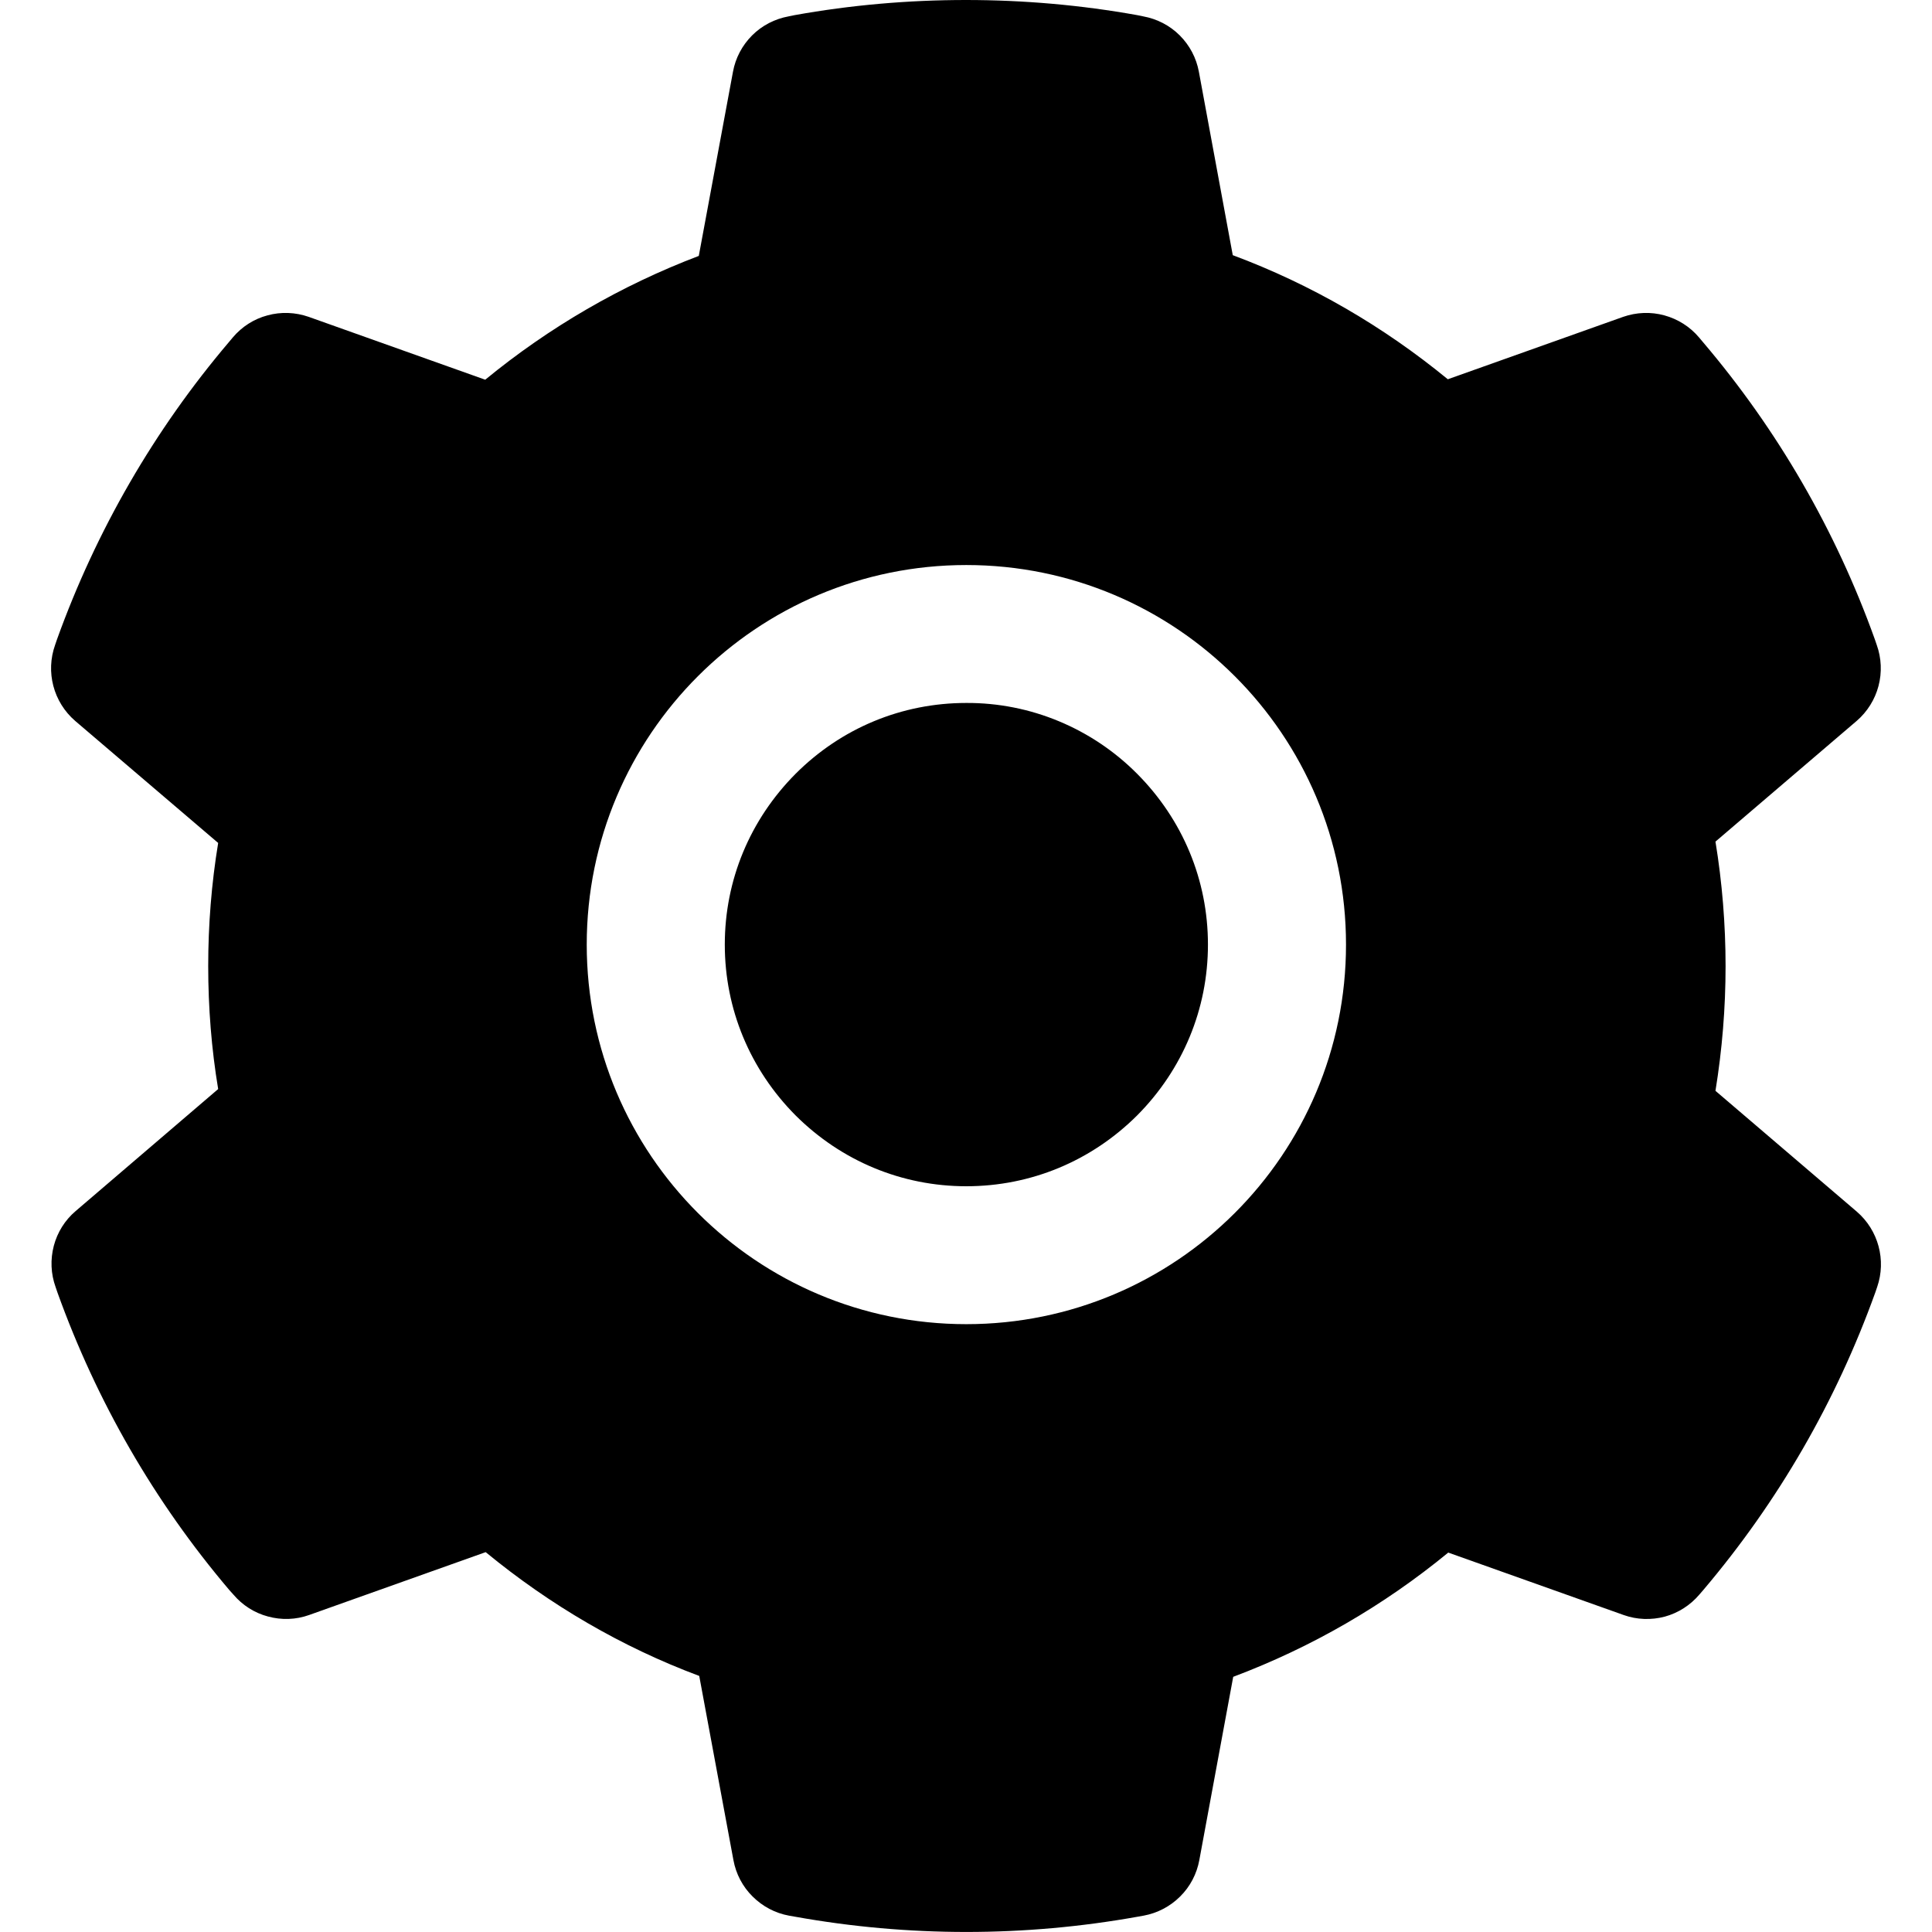
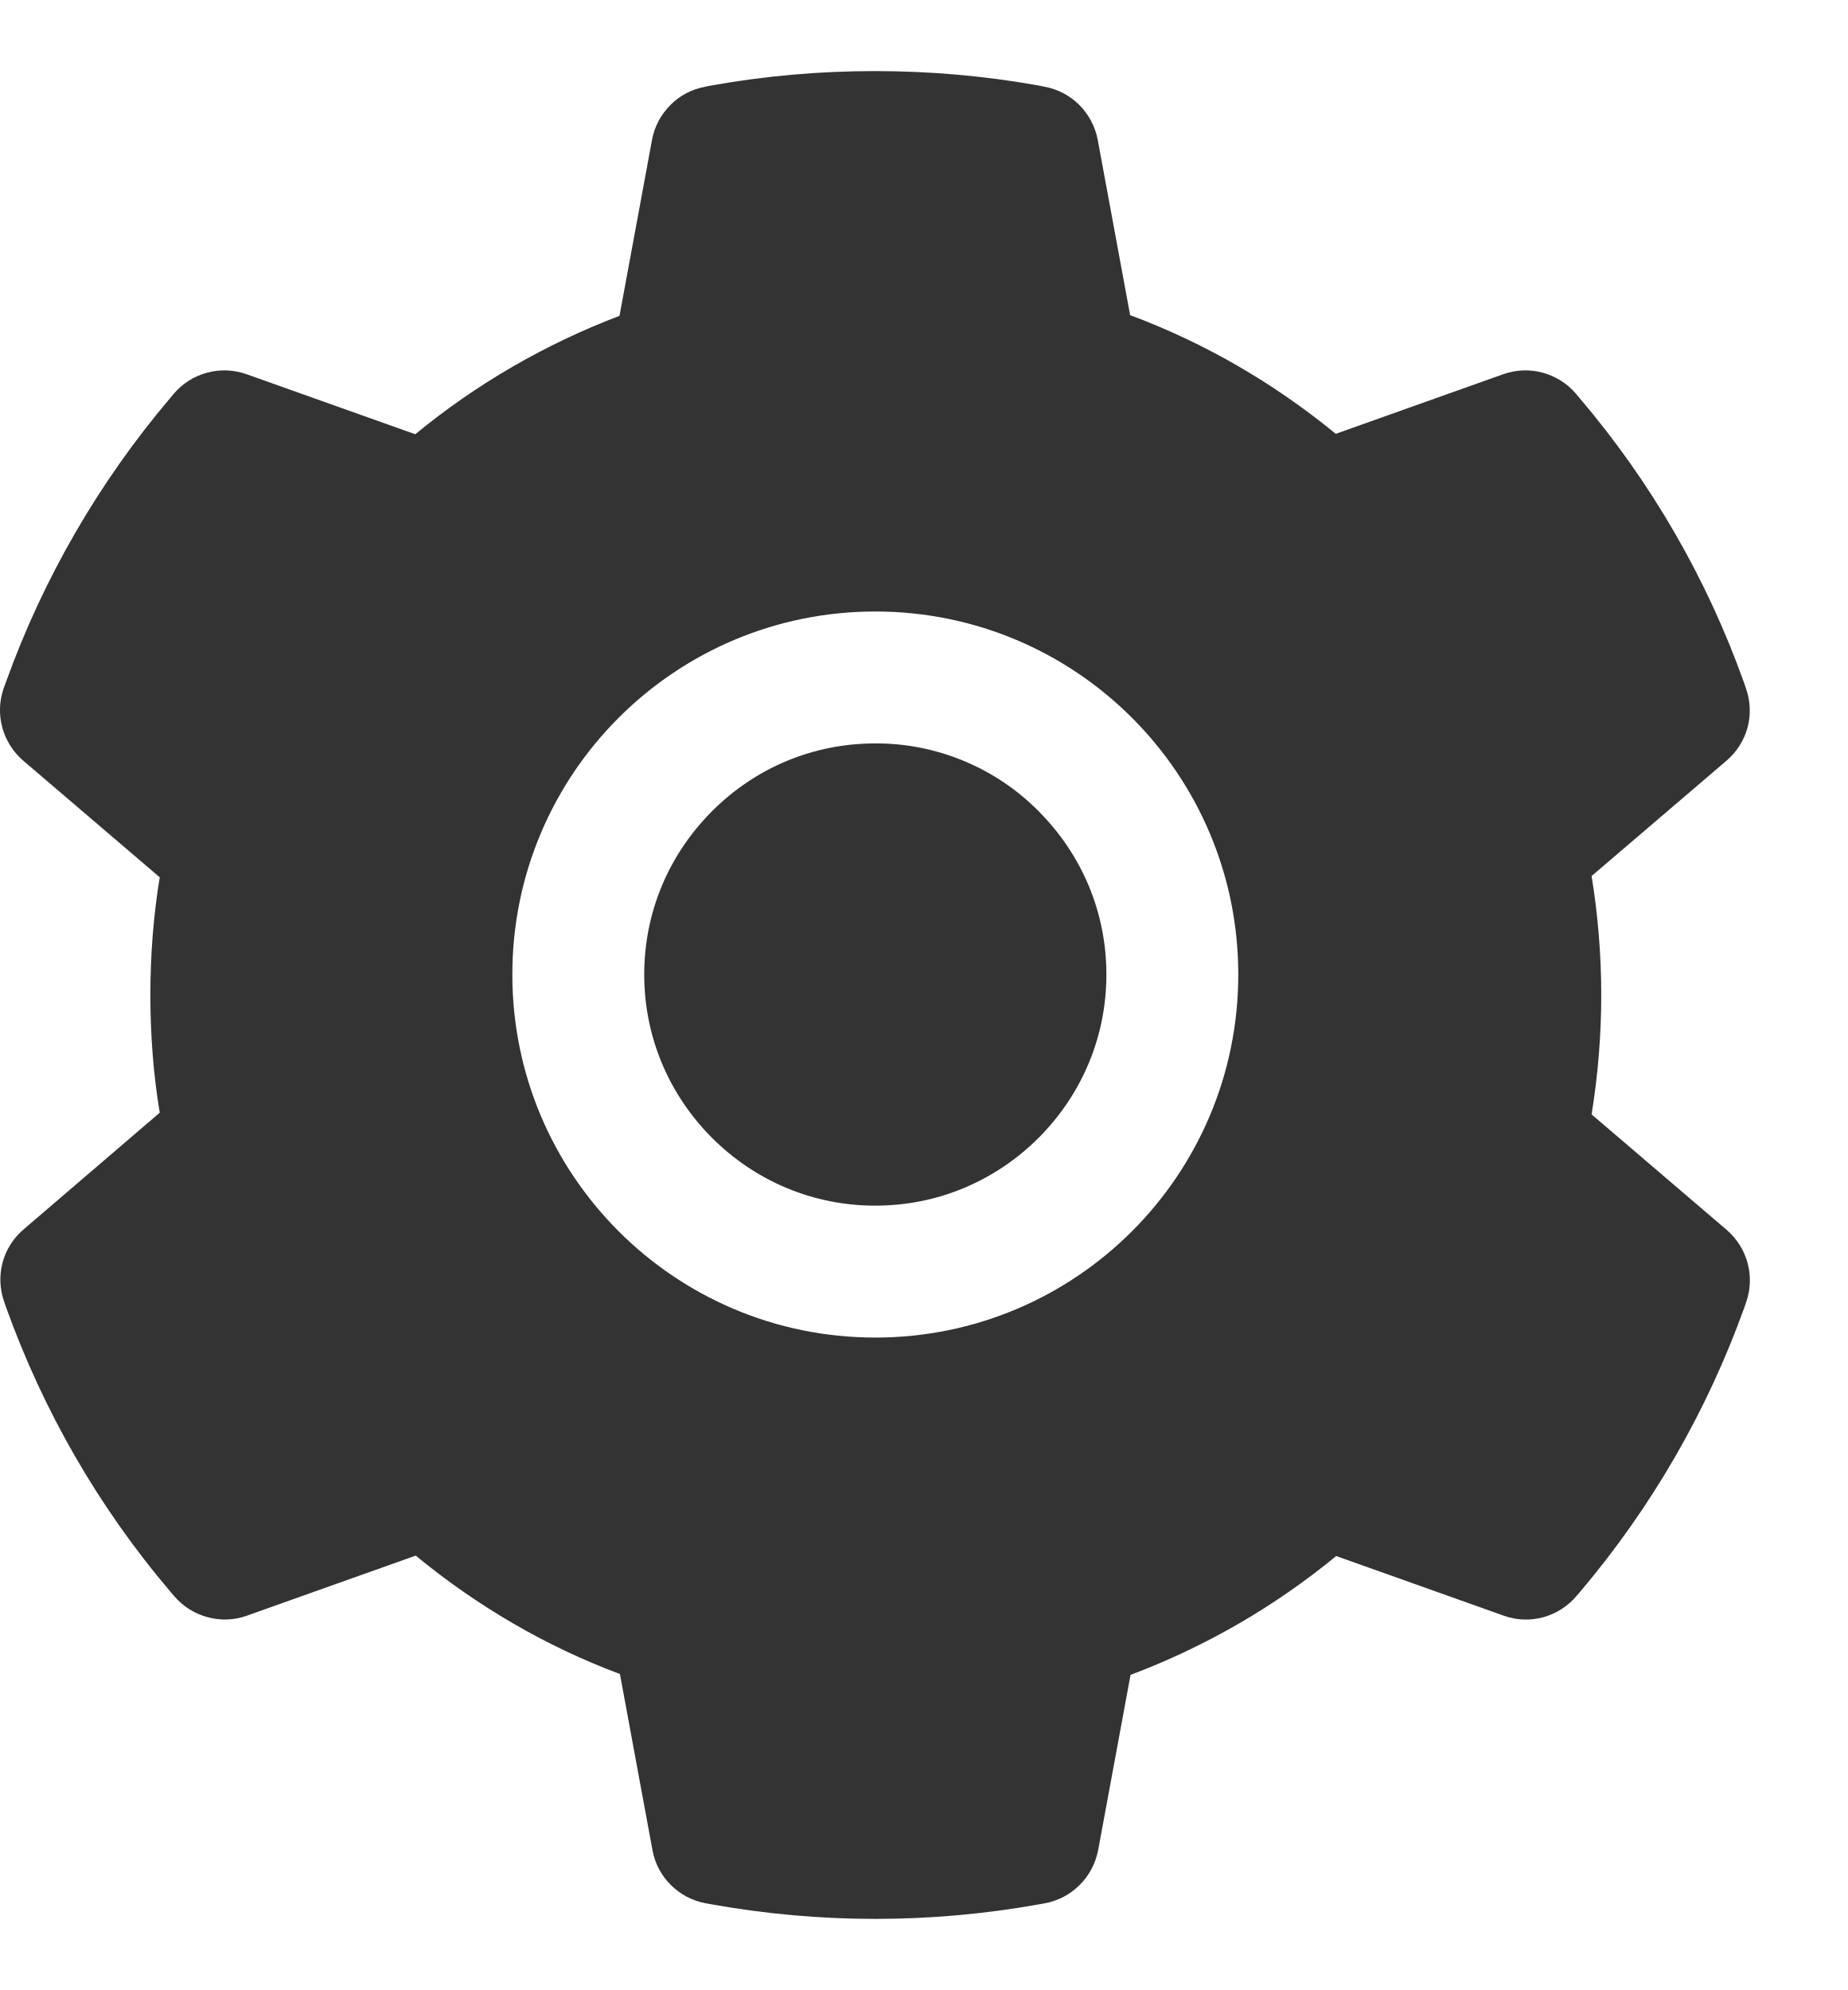
- <svg xmlns="http://www.w3.org/2000/svg" width="13" height="13" viewBox="0 0 13 13" fill="none">
-   <path d="M6.502 4.73C6.068 4.73 5.661 4.899 5.353 5.207C5.047 5.515 4.877 5.921 4.877 6.356C4.877 6.79 5.047 7.197 5.353 7.505C5.661 7.812 6.068 7.982 6.502 7.982C6.937 7.982 7.344 7.812 7.652 7.505C7.958 7.197 8.128 6.79 8.128 6.356C8.128 5.921 7.958 5.515 7.652 5.207C7.501 5.055 7.322 4.935 7.125 4.853C6.928 4.771 6.716 4.729 6.502 4.73ZM12.493 8.152L11.543 7.34C11.588 7.063 11.611 6.782 11.611 6.501C11.611 6.221 11.588 5.937 11.543 5.663L12.493 4.851C12.565 4.789 12.616 4.707 12.64 4.616C12.664 4.525 12.66 4.428 12.628 4.339L12.615 4.301C12.353 3.57 11.961 2.892 11.458 2.301L11.432 2.27C11.371 2.198 11.29 2.147 11.199 2.122C11.108 2.097 11.011 2.101 10.922 2.132L9.742 2.552C9.307 2.195 8.821 1.913 8.295 1.717L8.067 0.483C8.05 0.39 8.005 0.305 7.938 0.238C7.871 0.171 7.785 0.127 7.692 0.11L7.653 0.102C6.898 -0.034 6.101 -0.034 5.346 0.102L5.307 0.11C5.214 0.127 5.128 0.171 5.061 0.238C4.994 0.305 4.949 0.39 4.932 0.483L4.702 1.722C4.181 1.92 3.696 2.201 3.265 2.555L2.077 2.132C1.988 2.101 1.891 2.097 1.8 2.122C1.709 2.146 1.628 2.198 1.567 2.27L1.541 2.301C1.038 2.893 0.647 3.571 0.384 4.301L0.371 4.339C0.306 4.521 0.359 4.724 0.506 4.851L1.468 5.672C1.423 5.945 1.401 6.224 1.401 6.5C1.401 6.779 1.423 7.058 1.468 7.328L0.509 8.149C0.437 8.21 0.386 8.292 0.362 8.383C0.338 8.475 0.342 8.571 0.374 8.66L0.387 8.698C0.65 9.429 1.038 10.104 1.543 10.699L1.57 10.729C1.631 10.801 1.712 10.853 1.803 10.877C1.894 10.902 1.991 10.899 2.08 10.867L3.268 10.444C3.701 10.8 4.183 11.082 4.705 11.277L4.935 12.516C4.952 12.609 4.997 12.695 5.064 12.761C5.131 12.828 5.216 12.873 5.309 12.89L5.349 12.897C6.112 13.034 6.893 13.034 7.656 12.897L7.695 12.89C7.788 12.873 7.874 12.828 7.941 12.761C8.008 12.695 8.053 12.609 8.07 12.516L8.298 11.283C8.824 11.085 9.309 10.805 9.745 10.447L10.925 10.867C11.014 10.899 11.111 10.902 11.202 10.878C11.293 10.853 11.374 10.801 11.435 10.729L11.461 10.699C11.967 10.102 12.355 9.429 12.618 8.698L12.631 8.66C12.693 8.48 12.64 8.278 12.493 8.152ZM6.502 8.91C5.092 8.91 3.948 7.767 3.948 6.356C3.948 4.945 5.092 3.802 6.502 3.802C7.913 3.802 9.057 4.945 9.057 6.356C9.057 7.767 7.913 8.91 6.502 8.91Z" fill="black" />
+ <svg xmlns="http://www.w3.org/2000/svg" width="13" height="14" viewBox="0 0 13 14" fill="none">
+   <path d="M6.159 5.23C5.724 5.23 5.318 5.399 5.01 5.707C4.703 6.015 4.533 6.421 4.533 6.856C4.533 7.29 4.703 7.697 5.01 8.005C5.318 8.312 5.724 8.482 6.159 8.482C6.593 8.482 7 8.312 7.308 8.005C7.615 7.697 7.785 7.29 7.785 6.856C7.785 6.421 7.615 6.015 7.308 5.707C7.158 5.555 6.979 5.435 6.781 5.353C6.584 5.271 6.372 5.229 6.159 5.23ZM12.149 8.652L11.199 7.84C11.244 7.563 11.267 7.282 11.267 7.001C11.267 6.721 11.244 6.437 11.199 6.163L12.149 5.351C12.221 5.289 12.273 5.207 12.297 5.116C12.321 5.025 12.316 4.928 12.284 4.839L12.271 4.801C12.01 4.07 11.618 3.392 11.115 2.801L11.089 2.77C11.028 2.698 10.946 2.647 10.855 2.622C10.764 2.597 10.668 2.601 10.579 2.632L9.399 3.052C8.963 2.695 8.478 2.413 7.952 2.217L7.724 0.983C7.706 0.89 7.661 0.805 7.594 0.738C7.527 0.671 7.442 0.627 7.349 0.61L7.31 0.602C6.554 0.466 5.758 0.466 5.002 0.602L4.963 0.61C4.87 0.627 4.784 0.671 4.718 0.738C4.651 0.805 4.605 0.89 4.588 0.983L4.359 2.222C3.838 2.42 3.352 2.701 2.922 3.055L1.733 2.632C1.644 2.601 1.548 2.597 1.457 2.622C1.366 2.646 1.284 2.698 1.223 2.77L1.197 2.801C0.695 3.393 0.303 4.071 0.041 4.801L0.027 4.839C-0.038 5.021 0.016 5.224 0.163 5.351L1.124 6.172C1.079 6.445 1.058 6.724 1.058 7C1.058 7.279 1.079 7.558 1.124 7.828L0.166 8.649C0.094 8.71 0.042 8.792 0.018 8.883C-0.006 8.975 -0.002 9.071 0.03 9.16L0.043 9.198C0.306 9.929 0.694 10.604 1.2 11.199L1.226 11.229C1.287 11.301 1.369 11.353 1.46 11.377C1.551 11.402 1.647 11.399 1.736 11.367L2.925 10.944C3.358 11.3 3.84 11.582 4.362 11.777L4.591 13.016C4.608 13.109 4.653 13.195 4.72 13.261C4.787 13.328 4.873 13.373 4.966 13.39L5.005 13.397C5.768 13.534 6.55 13.534 7.313 13.397L7.352 13.39C7.445 13.373 7.53 13.328 7.597 13.261C7.664 13.195 7.709 13.109 7.727 13.016L7.955 11.783C8.481 11.585 8.966 11.305 9.402 10.947L10.582 11.367C10.671 11.399 10.767 11.402 10.858 11.378C10.949 11.353 11.031 11.301 11.092 11.229L11.118 11.199C11.623 10.602 12.011 9.929 12.274 9.198L12.287 9.16C12.35 8.98 12.296 8.778 12.149 8.652ZM6.159 9.41C4.748 9.41 3.605 8.267 3.605 6.856C3.605 5.445 4.748 4.302 6.159 4.302C7.57 4.302 8.713 5.445 8.713 6.856C8.713 8.267 7.57 9.41 6.159 9.41Z" fill="#333333" />
</svg>
